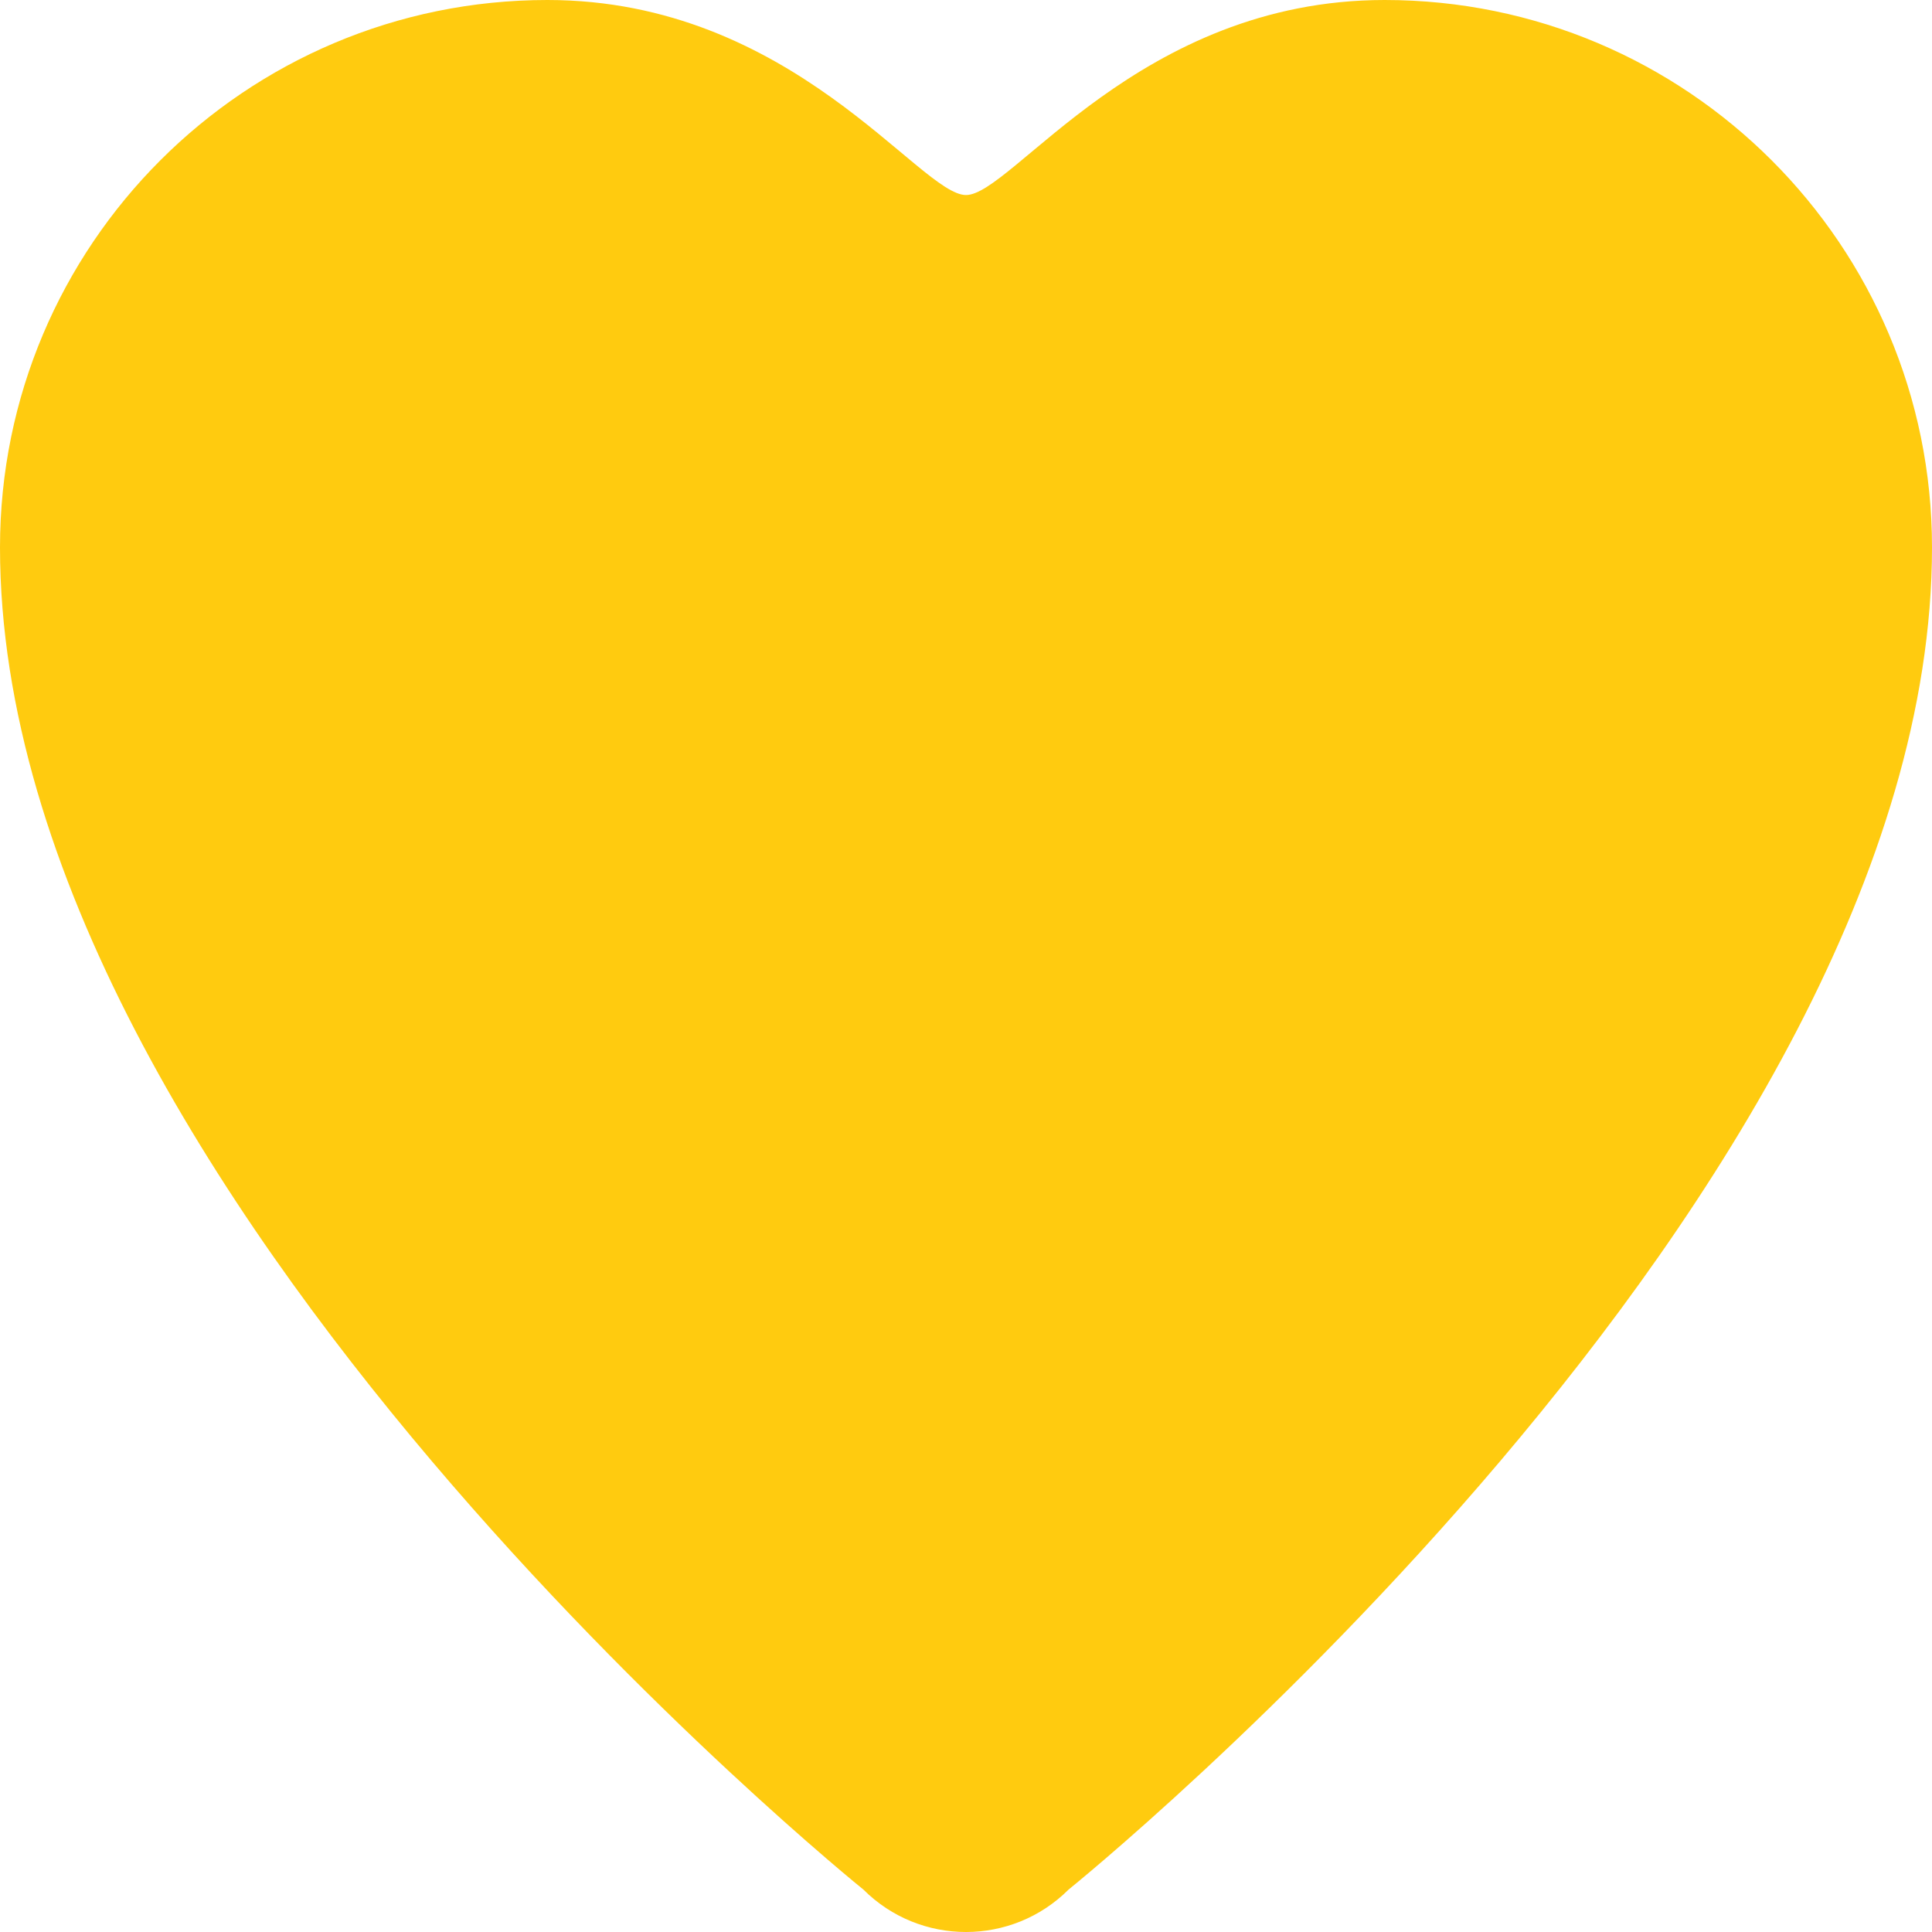
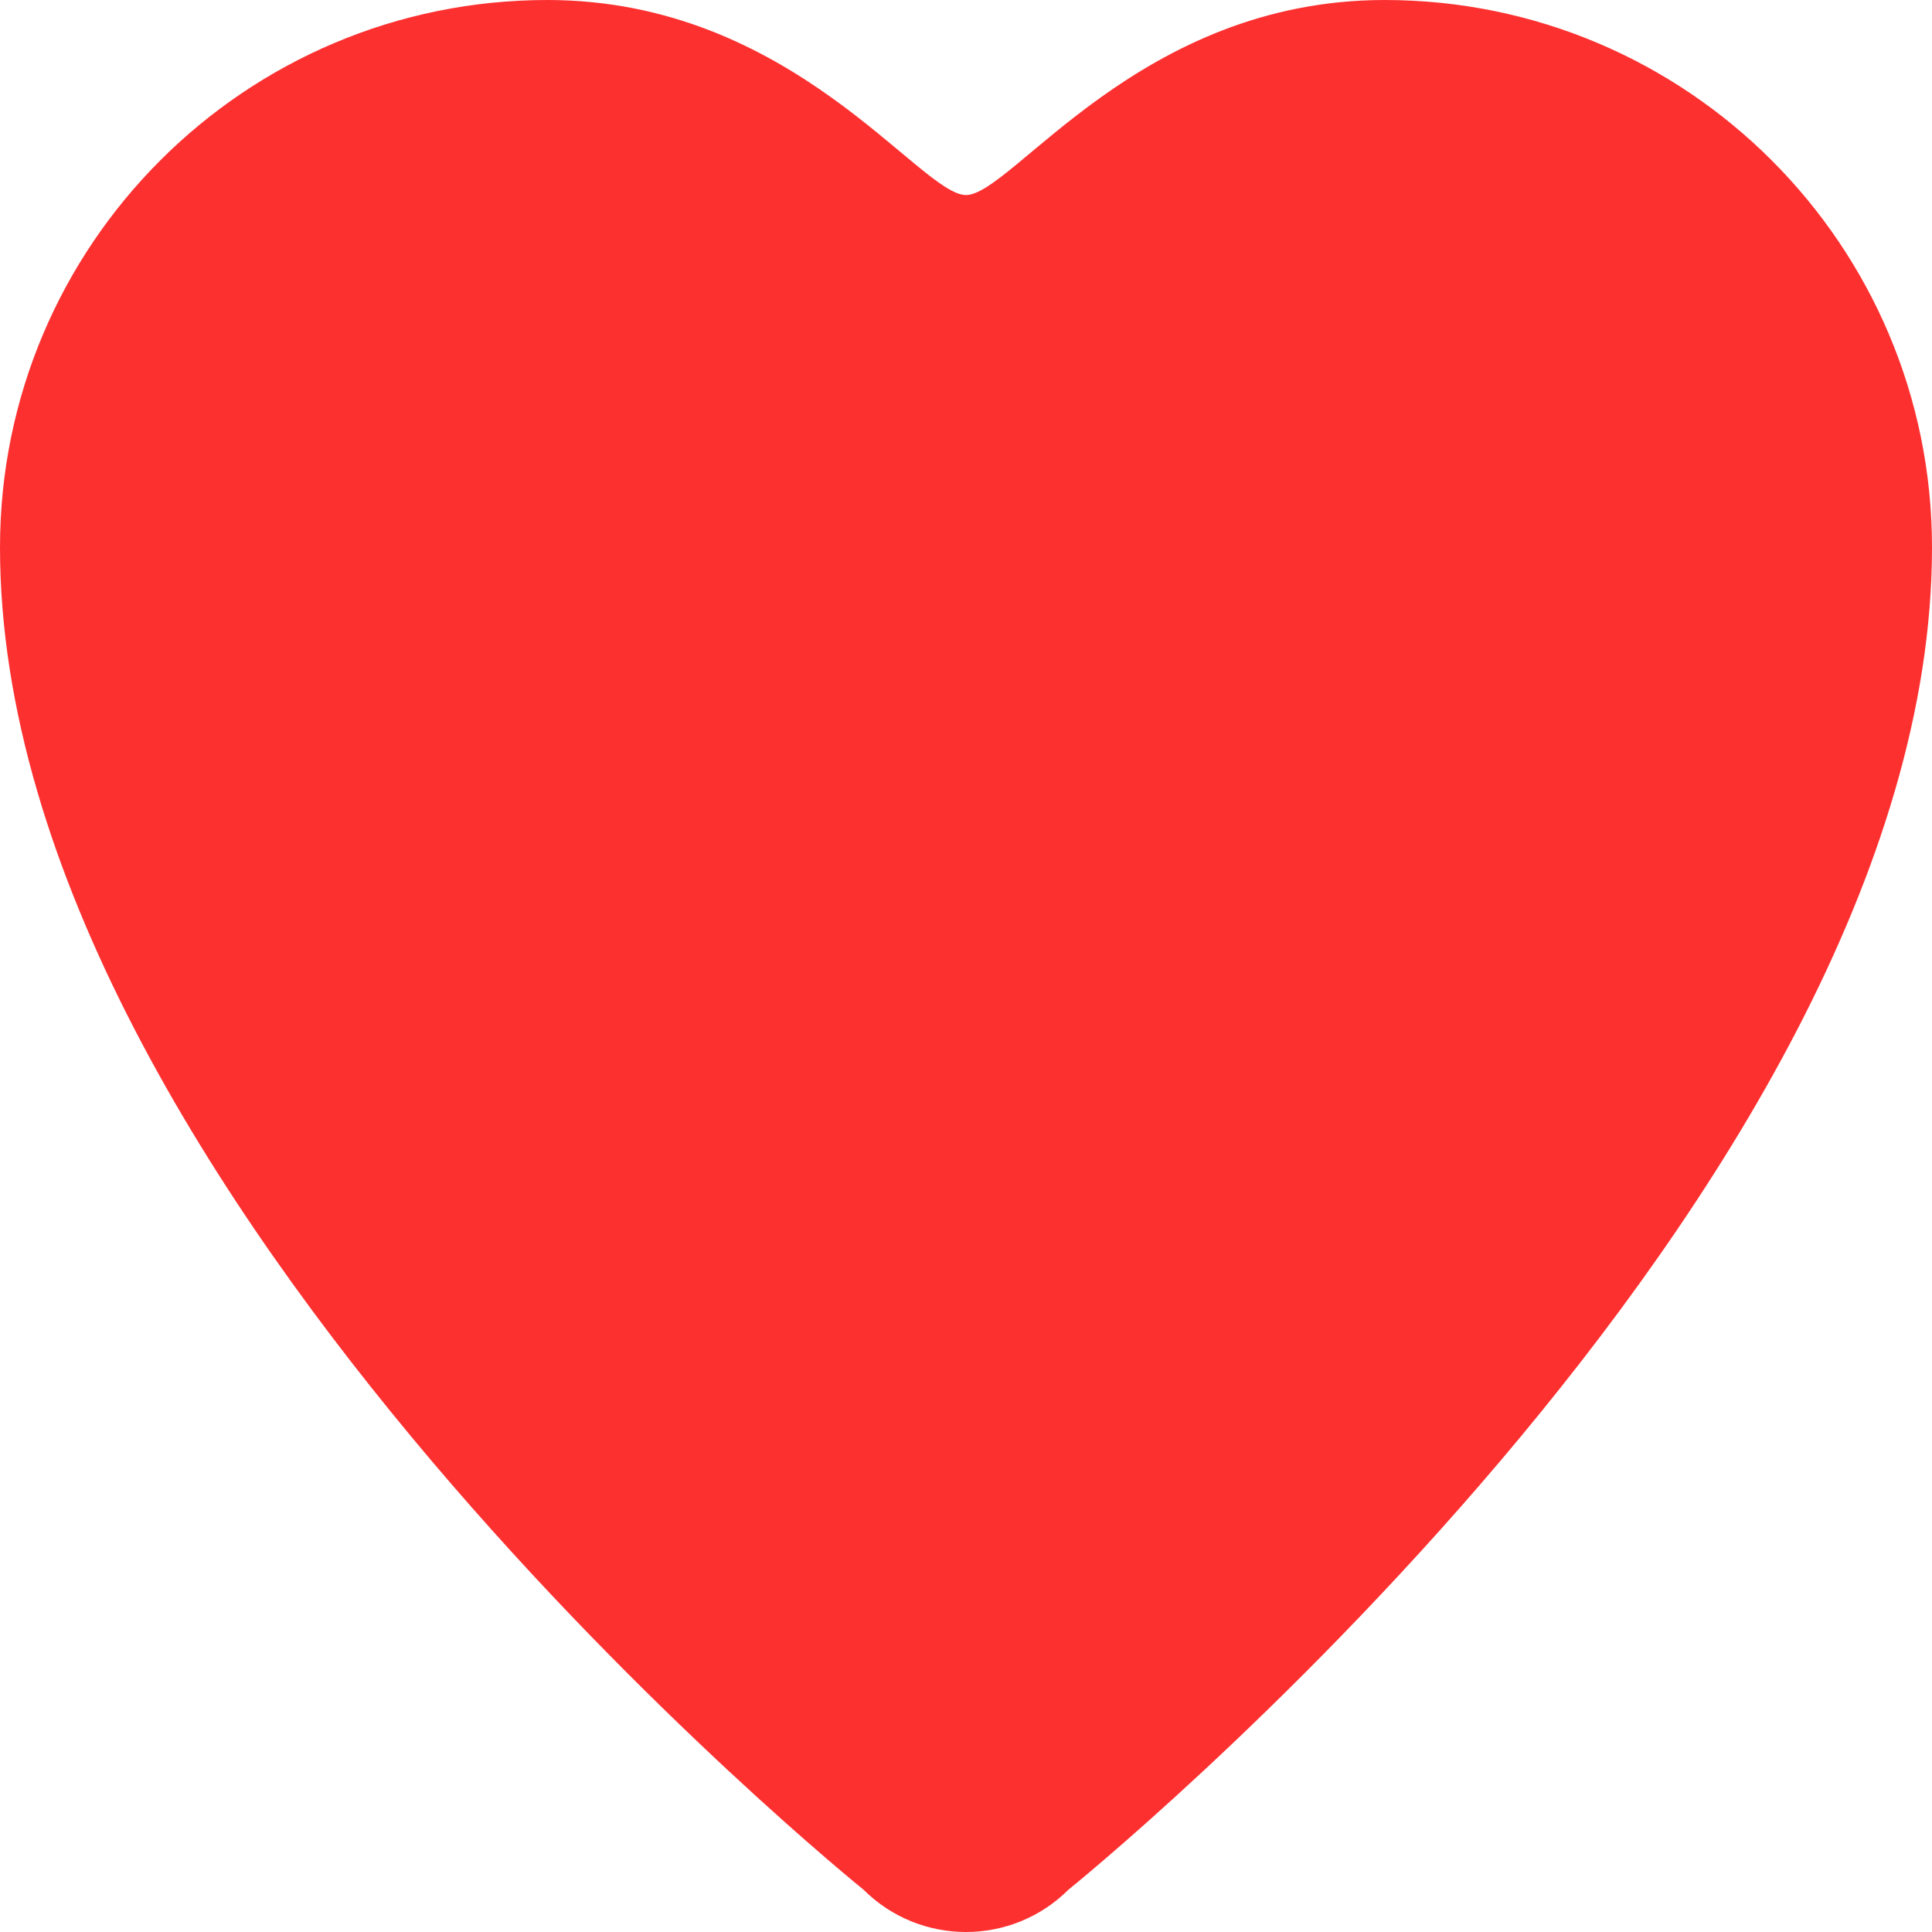
<svg xmlns="http://www.w3.org/2000/svg" viewBox="0 0 60 60" fill="#000000">
  <g id="SVGRepo_bgCarrier" stroke-width="0" />
  <g id="SVGRepo_tracerCarrier" stroke-linecap="round" stroke-linejoin="round" />
  <g id="SVGRepo_iconCarrier">
    <defs>
-       <style> .cls-1 { fill: #ffcb0f; fill-rule: evenodd; } </style>
+       <style> .cls-1 { fill: #fd3030; fill-rule: evenodd; } </style>
    </defs>
    <path class="cls-1" d="M663.187,148.681a4.511,4.511,0,0,1-6.375,0S630,127.085,630,107a17,17,0,0,1,17-17c7.625,0,11.563,6.057,13,6.057S665.375,90,673,90a17,17,0,0,1,17,17C690,127.085,663.187,148.681,663.187,148.681Z" id="favorite" transform="translate(-630 -90)" />
  </g>
</svg>
